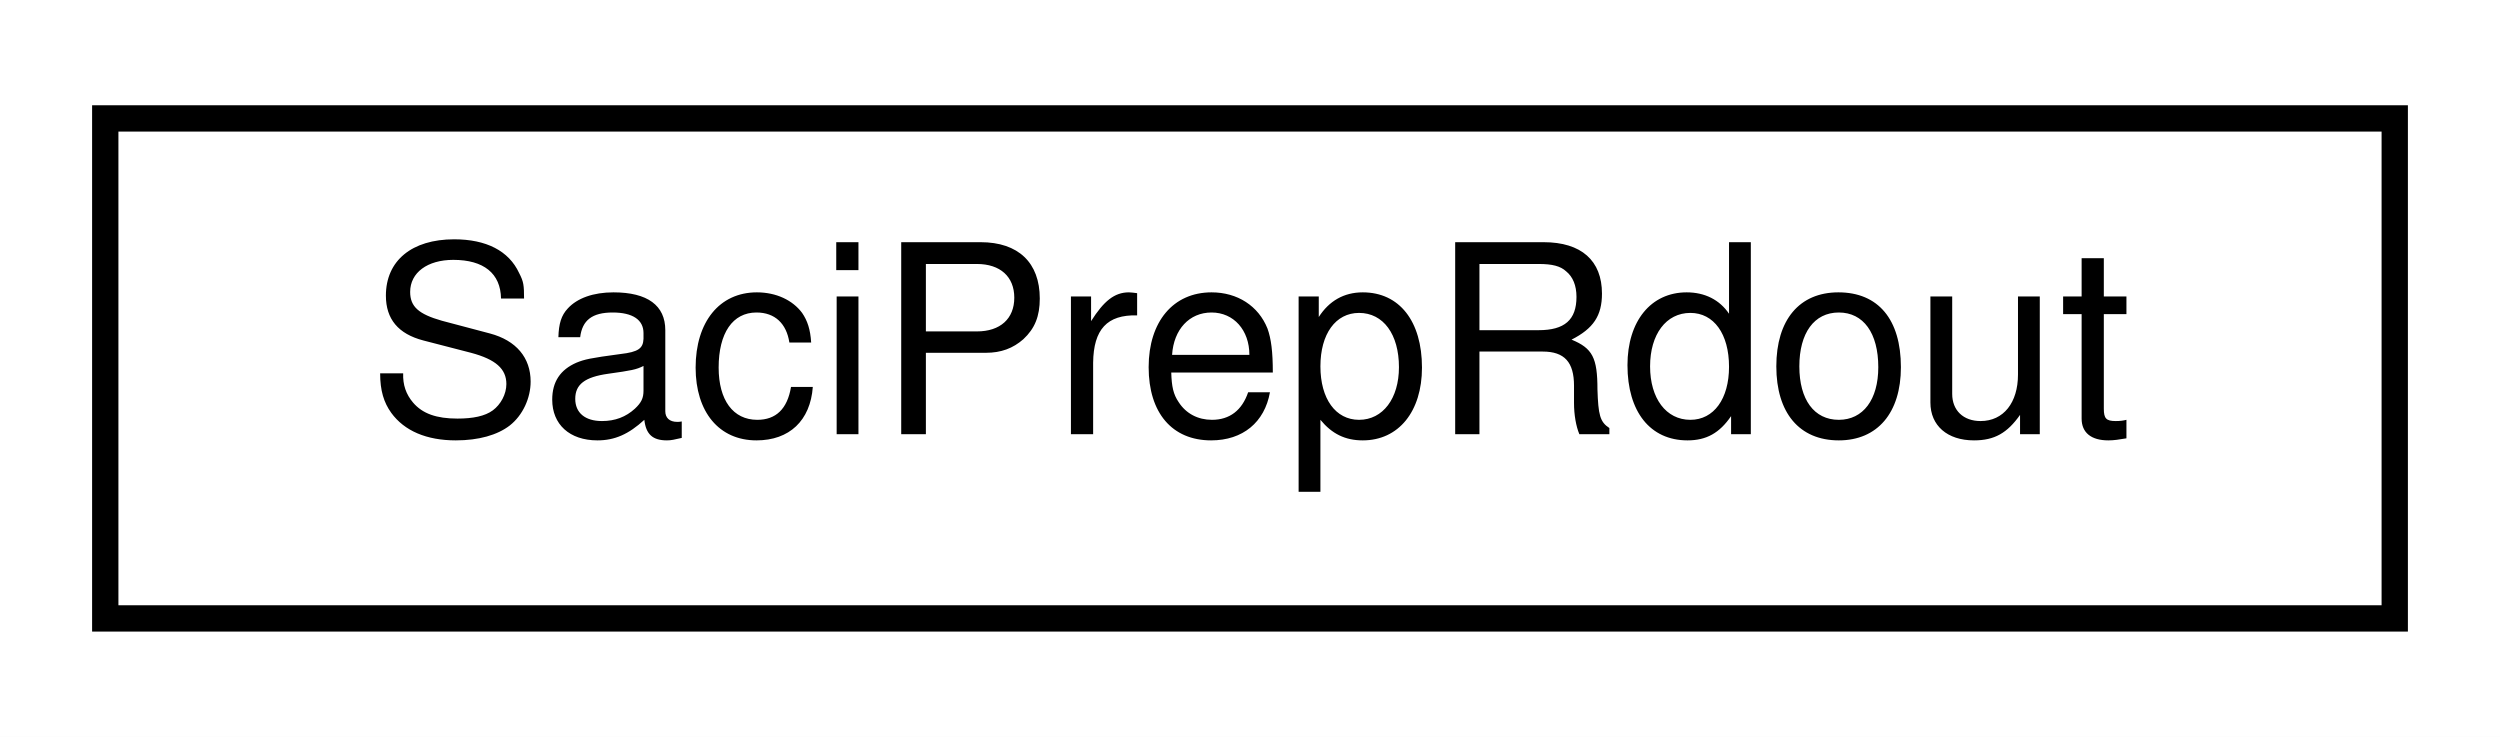
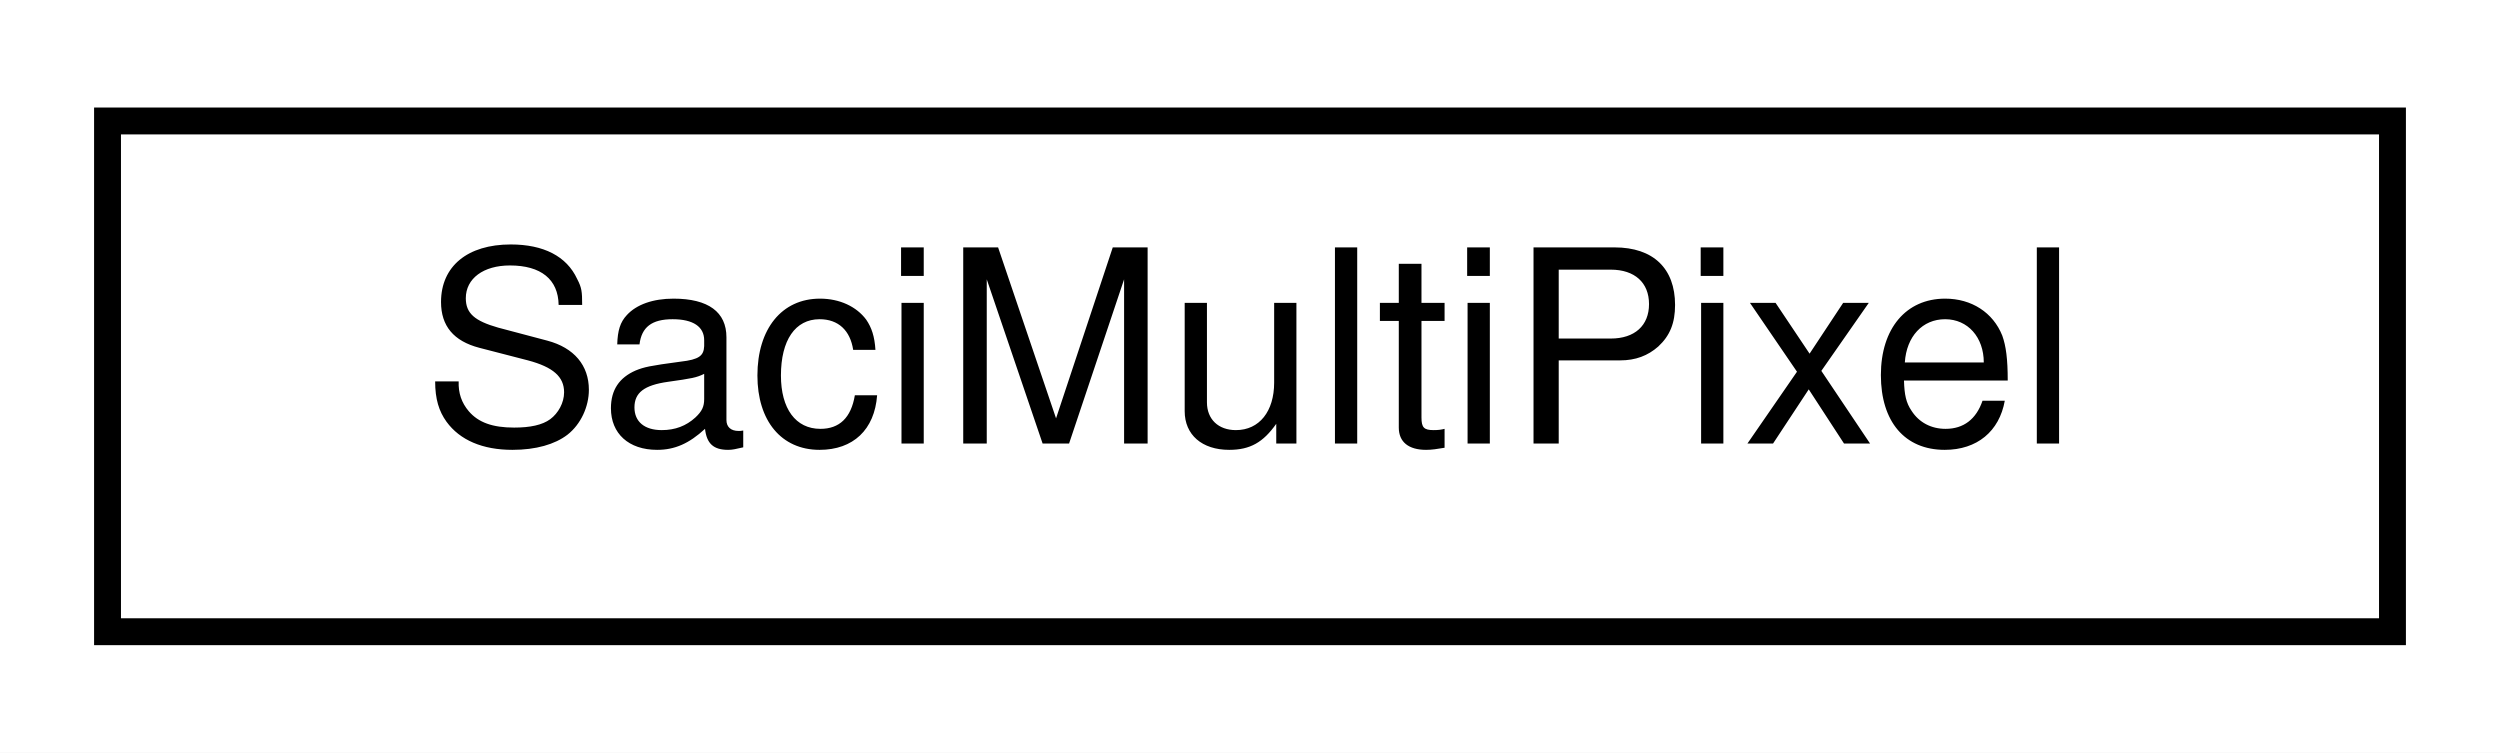
- <svg xmlns="http://www.w3.org/2000/svg" xmlns:xlink="http://www.w3.org/1999/xlink" width="95pt" height="28pt" viewBox="0.00 0.00 95.00 28.00">
+ <svg xmlns="http://www.w3.org/2000/svg" xmlns:xlink="http://www.w3.org/1999/xlink" width="93pt" height="28pt" viewBox="0.00 0.00 93.00 28.00">
  <g id="graph0" class="graph" transform="scale(1 1) rotate(0) translate(4 24)">
-     <polygon fill="white" stroke="transparent" points="-4,4 -4,-24 91,-24 91,4 -4,4" />
+     <polygon fill="white" stroke="transparent" points="-4,4 -4,-24 89,-24 89,4 -4,4" />
    <g id="node1" class="node">
      <g id="a_node1">
-         <a xlink:href="classSaciPrepRdout.html" target="_top" xlink:title=" ">
-           <polygon fill="white" stroke="black" points="0,-0.5 0,-19.5 87,-19.5 87,-0.5 0,-0.5" />
-           <text text-anchor="middle" x="43.5" y="-7.5" font-family="Helvetica,sans-Serif" font-size="10.00">SaciPrepRdout</text>
+         <a xlink:href="classSaciMultiPixel.html" target="_top" xlink:title=" ">
+           <polygon fill="white" stroke="black" points="0,-0.5 0,-19.5 85,-19.5 85,-0.5 0,-0.5" />
+           <text text-anchor="middle" x="42.5" y="-7.5" font-family="Helvetica,sans-Serif" font-size="10.00">SaciMultiPixel</text>
        </a>
      </g>
    </g>
  </g>
</svg>
